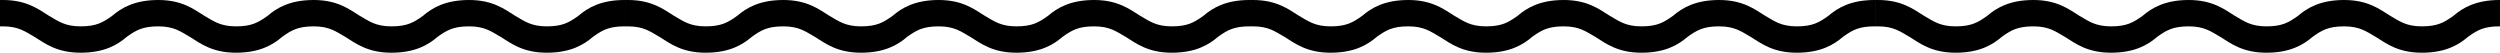
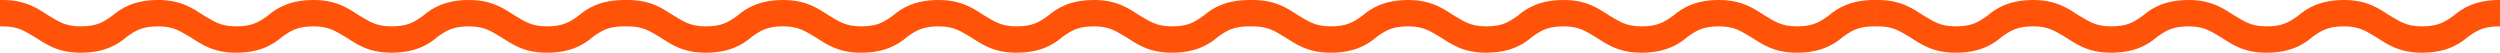
<svg xmlns="http://www.w3.org/2000/svg" width="332px" height="7px" viewBox="0 0 332 7" version="1.1">
-   <g id="Artboard-Copy-26" stroke="none" stroke-width="1" fill="none" fill-rule="evenodd">
-     <path d="M82.933,0 C82.956,0 82.979,6.56613036e-05 83.002,0 L83,3.501 L82.933,3.5 C80.939,3.5 80.05,3.974 78.917,4.771 L78.735,4.9 C77.511,5.95 75.762,7 72.614,7 C69.466,7 67.892,5.775 66.493,4.9 C65.269,4.2 64.395,3.5 62.296,3.5 C60.197,3.5 59.323,4.025 58.099,4.9 C56.874,5.95 55.126,7 51.978,7 C48.83,7 47.256,5.775 45.857,4.9 C44.632,4.2 43.758,3.5 41.659,3.5 C39.561,3.5 38.686,4.025 37.462,4.9 C36.238,5.95 34.489,7 31.341,7 C28.193,7 26.619,5.775 25.22,4.9 C23.996,4.2 23.121,3.5 21.022,3.5 C18.924,3.5 18.049,4.025 16.825,4.9 C15.601,5.95 13.852,7 10.704,7 C7.556,7 5.982,5.775 4.583,4.9 C3.359,4.2 2.484,3.5 0.386,3.5 C0.252,3.5 0.123,3.502 -0.001,3.506 L-0,0.005 C0.126,0.002 0.255,0 0.386,0 C3.534,0 5.108,1.225 6.507,2.1 C7.731,2.8 8.605,3.5 10.704,3.5 C12.803,3.5 13.677,2.975 14.901,2.1 C16.126,1.05 17.874,0 21.022,0 C24.17,0 25.744,1.225 27.143,2.1 C28.368,2.8 29.242,3.5 31.341,3.5 C33.439,3.5 34.314,2.975 35.538,2.1 C36.762,1.05 38.511,0 41.659,0 C44.807,0 46.381,1.225 47.78,2.1 C49.004,2.8 49.879,3.5 51.978,3.5 C54.076,3.5 54.951,2.975 56.175,2.1 C57.399,1.05 59.148,0 62.296,0 C65.444,0 67.018,1.225 68.417,2.1 C69.641,2.8 70.516,3.5 72.614,3.5 C74.713,3.5 75.587,2.975 76.812,2.1 C78.036,1.05 79.785,0 82.933,0 Z" id="Combined-Shape" fill="#000000" fill-rule="nonzero" />
-     <path d="M248.935,0 C248.958,0 248.981,6.56613036e-05 249.004,0 L249.002,3.501 L248.935,3.5 C246.941,3.5 246.052,3.974 244.919,4.771 L244.737,4.9 C243.513,5.95 241.764,7 238.616,7 C235.468,7 233.894,5.775 232.495,4.9 C231.271,4.2 230.397,3.5 228.298,3.5 C226.199,3.5 225.325,4.025 224.101,4.9 C222.876,5.95 221.128,7 217.98,7 C214.832,7 213.258,5.775 211.859,4.9 C210.634,4.2 209.76,3.5 207.661,3.5 C205.563,3.5 204.688,4.025 203.464,4.9 C202.24,5.95 200.491,7 197.343,7 C194.195,7 192.621,5.775 191.222,4.9 C189.998,4.2 189.123,3.5 187.024,3.5 C184.926,3.5 184.051,4.025 182.827,4.9 C181.603,5.95 179.854,7 176.706,7 C173.558,7 171.984,5.775 170.585,4.9 C169.361,4.2 168.486,3.5 166.388,3.5 C166.254,3.5 166.125,3.502 166.001,3.506 L166.002,0.005 C166.128,0.002 166.257,0 166.388,0 C169.536,0 171.11,1.225 172.509,2.1 C173.733,2.8 174.607,3.5 176.706,3.5 C178.805,3.5 179.679,2.975 180.903,2.1 C182.128,1.05 183.876,0 187.024,0 C190.172,0 191.746,1.225 193.146,2.1 C194.37,2.8 195.244,3.5 197.343,3.5 C199.441,3.5 200.316,2.975 201.54,2.1 C202.764,1.05 204.513,0 207.661,0 C210.809,0 212.383,1.225 213.782,2.1 C215.006,2.8 215.881,3.5 217.98,3.5 C220.078,3.5 220.953,2.975 222.177,2.1 C223.401,1.05 225.15,0 228.298,0 C231.446,0 233.02,1.225 234.419,2.1 C235.643,2.8 236.518,3.5 238.616,3.5 C240.715,3.5 241.589,2.975 242.814,2.1 C244.038,1.05 245.787,0 248.935,0 Z" id="Combined-Shape-Copy-2" fill="#000000" fill-rule="nonzero" />
-     <path d="M165.935,0 C165.958,0 165.981,6.56613036e-05 166.004,0 L166.002,3.501 L165.935,3.5 C163.941,3.5 163.052,3.974 161.919,4.771 L161.737,4.9 C160.513,5.95 158.764,7 155.616,7 C152.468,7 150.894,5.775 149.495,4.9 C148.271,4.2 147.397,3.5 145.298,3.5 C143.199,3.5 142.325,4.025 141.101,4.9 C139.876,5.95 138.128,7 134.98,7 C131.832,7 130.258,5.775 128.859,4.9 C127.634,4.2 126.76,3.5 124.661,3.5 C122.563,3.5 121.688,4.025 120.464,4.9 C119.24,5.95 117.491,7 114.343,7 C111.195,7 109.621,5.775 108.222,4.9 C106.998,4.2 106.123,3.5 104.024,3.5 C101.926,3.5 101.051,4.025 99.827,4.9 C98.603,5.95 96.854,7 93.706,7 C90.558,7 88.984,5.775 87.585,4.9 C86.361,4.2 85.486,3.5 83.388,3.5 C83.254,3.5 83.125,3.502 83.001,3.506 L83.002,0.005 C83.128,0.002 83.257,0 83.388,0 C86.536,0 88.11,1.225 89.509,2.1 C90.733,2.8 91.607,3.5 93.706,3.5 C95.805,3.5 96.679,2.975 97.903,2.1 C99.128,1.05 100.876,0 104.024,0 C107.172,0 108.746,1.225 110.146,2.1 C111.37,2.8 112.244,3.5 114.343,3.5 C116.441,3.5 117.316,2.975 118.54,2.1 C119.764,1.05 121.513,0 124.661,0 C127.809,0 129.383,1.225 130.782,2.1 C132.006,2.8 132.881,3.5 134.98,3.5 C137.078,3.5 137.953,2.975 139.177,2.1 C140.401,1.05 142.15,0 145.298,0 C148.446,0 150.02,1.225 151.419,2.1 C152.643,2.8 153.518,3.5 155.616,3.5 C157.715,3.5 158.589,2.975 159.814,2.1 C161.038,1.05 162.787,0 165.935,0 Z" id="Combined-Shape-Copy" fill="#000000" fill-rule="nonzero" />
-     <path d="M331.937,0 C331.96,0 331.983,6.56613036e-05 332.006,0 L332.004,3.501 L331.937,3.5 C329.943,3.5 329.054,3.974 327.921,4.771 L327.739,4.9 C326.515,5.95 324.766,7 321.618,7 C318.47,7 316.896,5.775 315.497,4.9 C314.273,4.2 313.399,3.5 311.3,3.5 C309.201,3.5 308.327,4.025 307.103,4.9 C305.878,5.95 304.13,7 300.982,7 C297.834,7 296.26,5.775 294.861,4.9 C293.636,4.2 292.762,3.5 290.663,3.5 C288.565,3.5 287.69,4.025 286.466,4.9 C285.242,5.95 283.493,7 280.345,7 C277.197,7 275.623,5.775 274.224,4.9 C273,4.2 272.125,3.5 270.026,3.5 C267.928,3.5 267.053,4.025 265.829,4.9 C264.605,5.95 262.856,7 259.708,7 C256.56,7 254.986,5.775 253.587,4.9 C252.363,4.2 251.488,3.5 249.39,3.5 C249.256,3.5 249.127,3.502 249.003,3.506 L249.004,0.005 C249.13,0.002 249.259,0 249.39,0 C252.538,0 254.112,1.225 255.511,2.1 C256.735,2.8 257.609,3.5 259.708,3.5 C261.807,3.5 262.681,2.975 263.905,2.1 C265.13,1.05 266.878,0 270.026,0 C273.174,0 274.748,1.225 276.148,2.1 C277.372,2.8 278.246,3.5 280.345,3.5 C282.443,3.5 283.318,2.975 284.542,2.1 C285.766,1.05 287.515,0 290.663,0 C293.811,0 295.385,1.225 296.784,2.1 C298.009,2.8 298.883,3.5 300.982,3.5 C303.08,3.5 303.955,2.975 305.179,2.1 C306.403,1.05 308.152,0 311.3,0 C314.448,0 316.022,1.225 317.421,2.1 C318.645,2.8 319.52,3.5 321.618,3.5 C323.717,3.5 324.591,2.975 325.816,2.1 C327.04,1.05 328.789,0 331.937,0 Z" id="Combined-Shape-Copy-3" fill="#000000" fill-rule="nonzero" />
+   <g id="Artboard-Copy-26" stroke="none" stroke-width="1" fill="#FF530A" fill-rule="evenodd">
+     <path fill="#FF530A" d="M82.933,0 C82.956,0 82.979,6.56613036e-05 83.002,0 L83,3.501 L82.933,3.5 C80.939,3.5 80.05,3.974 78.917,4.771 L78.735,4.9 C77.511,5.95 75.762,7 72.614,7 C69.466,7 67.892,5.775 66.493,4.9 C65.269,4.2 64.395,3.5 62.296,3.5 C60.197,3.5 59.323,4.025 58.099,4.9 C56.874,5.95 55.126,7 51.978,7 C48.83,7 47.256,5.775 45.857,4.9 C44.632,4.2 43.758,3.5 41.659,3.5 C39.561,3.5 38.686,4.025 37.462,4.9 C36.238,5.95 34.489,7 31.341,7 C28.193,7 26.619,5.775 25.22,4.9 C23.996,4.2 23.121,3.5 21.022,3.5 C18.924,3.5 18.049,4.025 16.825,4.9 C15.601,5.95 13.852,7 10.704,7 C7.556,7 5.982,5.775 4.583,4.9 C3.359,4.2 2.484,3.5 0.386,3.5 C0.252,3.5 0.123,3.502 -0.001,3.506 L-0,0.005 C0.126,0.002 0.255,0 0.386,0 C3.534,0 5.108,1.225 6.507,2.1 C7.731,2.8 8.605,3.5 10.704,3.5 C12.803,3.5 13.677,2.975 14.901,2.1 C16.126,1.05 17.874,0 21.022,0 C24.17,0 25.744,1.225 27.143,2.1 C28.368,2.8 29.242,3.5 31.341,3.5 C33.439,3.5 34.314,2.975 35.538,2.1 C36.762,1.05 38.511,0 41.659,0 C44.807,0 46.381,1.225 47.78,2.1 C49.004,2.8 49.879,3.5 51.978,3.5 C54.076,3.5 54.951,2.975 56.175,2.1 C57.399,1.05 59.148,0 62.296,0 C65.444,0 67.018,1.225 68.417,2.1 C69.641,2.8 70.516,3.5 72.614,3.5 C74.713,3.5 75.587,2.975 76.812,2.1 C78.036,1.05 79.785,0 82.933,0 Z" id="Combined-Shape" fill-rule="nonzero" />
+     <path fill="#FF530A" d="M248.935,0 C248.958,0 248.981,6.56613036e-05 249.004,0 L249.002,3.501 L248.935,3.5 C246.941,3.5 246.052,3.974 244.919,4.771 L244.737,4.9 C243.513,5.95 241.764,7 238.616,7 C235.468,7 233.894,5.775 232.495,4.9 C231.271,4.2 230.397,3.5 228.298,3.5 C226.199,3.5 225.325,4.025 224.101,4.9 C222.876,5.95 221.128,7 217.98,7 C214.832,7 213.258,5.775 211.859,4.9 C210.634,4.2 209.76,3.5 207.661,3.5 C205.563,3.5 204.688,4.025 203.464,4.9 C202.24,5.95 200.491,7 197.343,7 C194.195,7 192.621,5.775 191.222,4.9 C189.998,4.2 189.123,3.5 187.024,3.5 C184.926,3.5 184.051,4.025 182.827,4.9 C181.603,5.95 179.854,7 176.706,7 C173.558,7 171.984,5.775 170.585,4.9 C169.361,4.2 168.486,3.5 166.388,3.5 C166.254,3.5 166.125,3.502 166.001,3.506 L166.002,0.005 C166.128,0.002 166.257,0 166.388,0 C169.536,0 171.11,1.225 172.509,2.1 C173.733,2.8 174.607,3.5 176.706,3.5 C178.805,3.5 179.679,2.975 180.903,2.1 C182.128,1.05 183.876,0 187.024,0 C190.172,0 191.746,1.225 193.146,2.1 C194.37,2.8 195.244,3.5 197.343,3.5 C199.441,3.5 200.316,2.975 201.54,2.1 C202.764,1.05 204.513,0 207.661,0 C210.809,0 212.383,1.225 213.782,2.1 C215.006,2.8 215.881,3.5 217.98,3.5 C220.078,3.5 220.953,2.975 222.177,2.1 C223.401,1.05 225.15,0 228.298,0 C231.446,0 233.02,1.225 234.419,2.1 C235.643,2.8 236.518,3.5 238.616,3.5 C240.715,3.5 241.589,2.975 242.814,2.1 C244.038,1.05 245.787,0 248.935,0 Z" id="Combined-Shape-Copy-2" fill-rule="nonzero" />
+     <path fill="#FF530A" d="M165.935,0 C165.958,0 165.981,6.56613036e-05 166.004,0 L166.002,3.501 L165.935,3.5 C163.941,3.5 163.052,3.974 161.919,4.771 L161.737,4.9 C160.513,5.95 158.764,7 155.616,7 C152.468,7 150.894,5.775 149.495,4.9 C148.271,4.2 147.397,3.5 145.298,3.5 C143.199,3.5 142.325,4.025 141.101,4.9 C139.876,5.95 138.128,7 134.98,7 C131.832,7 130.258,5.775 128.859,4.9 C127.634,4.2 126.76,3.5 124.661,3.5 C122.563,3.5 121.688,4.025 120.464,4.9 C119.24,5.95 117.491,7 114.343,7 C111.195,7 109.621,5.775 108.222,4.9 C106.998,4.2 106.123,3.5 104.024,3.5 C101.926,3.5 101.051,4.025 99.827,4.9 C98.603,5.95 96.854,7 93.706,7 C90.558,7 88.984,5.775 87.585,4.9 C86.361,4.2 85.486,3.5 83.388,3.5 C83.254,3.5 83.125,3.502 83.001,3.506 L83.002,0.005 C83.128,0.002 83.257,0 83.388,0 C86.536,0 88.11,1.225 89.509,2.1 C90.733,2.8 91.607,3.5 93.706,3.5 C95.805,3.5 96.679,2.975 97.903,2.1 C99.128,1.05 100.876,0 104.024,0 C107.172,0 108.746,1.225 110.146,2.1 C111.37,2.8 112.244,3.5 114.343,3.5 C116.441,3.5 117.316,2.975 118.54,2.1 C119.764,1.05 121.513,0 124.661,0 C127.809,0 129.383,1.225 130.782,2.1 C132.006,2.8 132.881,3.5 134.98,3.5 C137.078,3.5 137.953,2.975 139.177,2.1 C140.401,1.05 142.15,0 145.298,0 C148.446,0 150.02,1.225 151.419,2.1 C152.643,2.8 153.518,3.5 155.616,3.5 C157.715,3.5 158.589,2.975 159.814,2.1 C161.038,1.05 162.787,0 165.935,0 Z" id="Combined-Shape-Copy" fill-rule="nonzero" />
+     <path fill="#FF530A" d="M331.937,0 C331.96,0 331.983,6.56613036e-05 332.006,0 L332.004,3.501 L331.937,3.5 C329.943,3.5 329.054,3.974 327.921,4.771 L327.739,4.9 C326.515,5.95 324.766,7 321.618,7 C318.47,7 316.896,5.775 315.497,4.9 C314.273,4.2 313.399,3.5 311.3,3.5 C309.201,3.5 308.327,4.025 307.103,4.9 C305.878,5.95 304.13,7 300.982,7 C297.834,7 296.26,5.775 294.861,4.9 C293.636,4.2 292.762,3.5 290.663,3.5 C288.565,3.5 287.69,4.025 286.466,4.9 C285.242,5.95 283.493,7 280.345,7 C277.197,7 275.623,5.775 274.224,4.9 C273,4.2 272.125,3.5 270.026,3.5 C267.928,3.5 267.053,4.025 265.829,4.9 C264.605,5.95 262.856,7 259.708,7 C256.56,7 254.986,5.775 253.587,4.9 C252.363,4.2 251.488,3.5 249.39,3.5 C249.256,3.5 249.127,3.502 249.003,3.506 L249.004,0.005 C249.13,0.002 249.259,0 249.39,0 C252.538,0 254.112,1.225 255.511,2.1 C256.735,2.8 257.609,3.5 259.708,3.5 C261.807,3.5 262.681,2.975 263.905,2.1 C265.13,1.05 266.878,0 270.026,0 C273.174,0 274.748,1.225 276.148,2.1 C277.372,2.8 278.246,3.5 280.345,3.5 C282.443,3.5 283.318,2.975 284.542,2.1 C285.766,1.05 287.515,0 290.663,0 C293.811,0 295.385,1.225 296.784,2.1 C298.009,2.8 298.883,3.5 300.982,3.5 C303.08,3.5 303.955,2.975 305.179,2.1 C306.403,1.05 308.152,0 311.3,0 C314.448,0 316.022,1.225 317.421,2.1 C318.645,2.8 319.52,3.5 321.618,3.5 C323.717,3.5 324.591,2.975 325.816,2.1 C327.04,1.05 328.789,0 331.937,0 Z" id="Combined-Shape-Copy-3" fill-rule="nonzero" />
  </g>
</svg>
